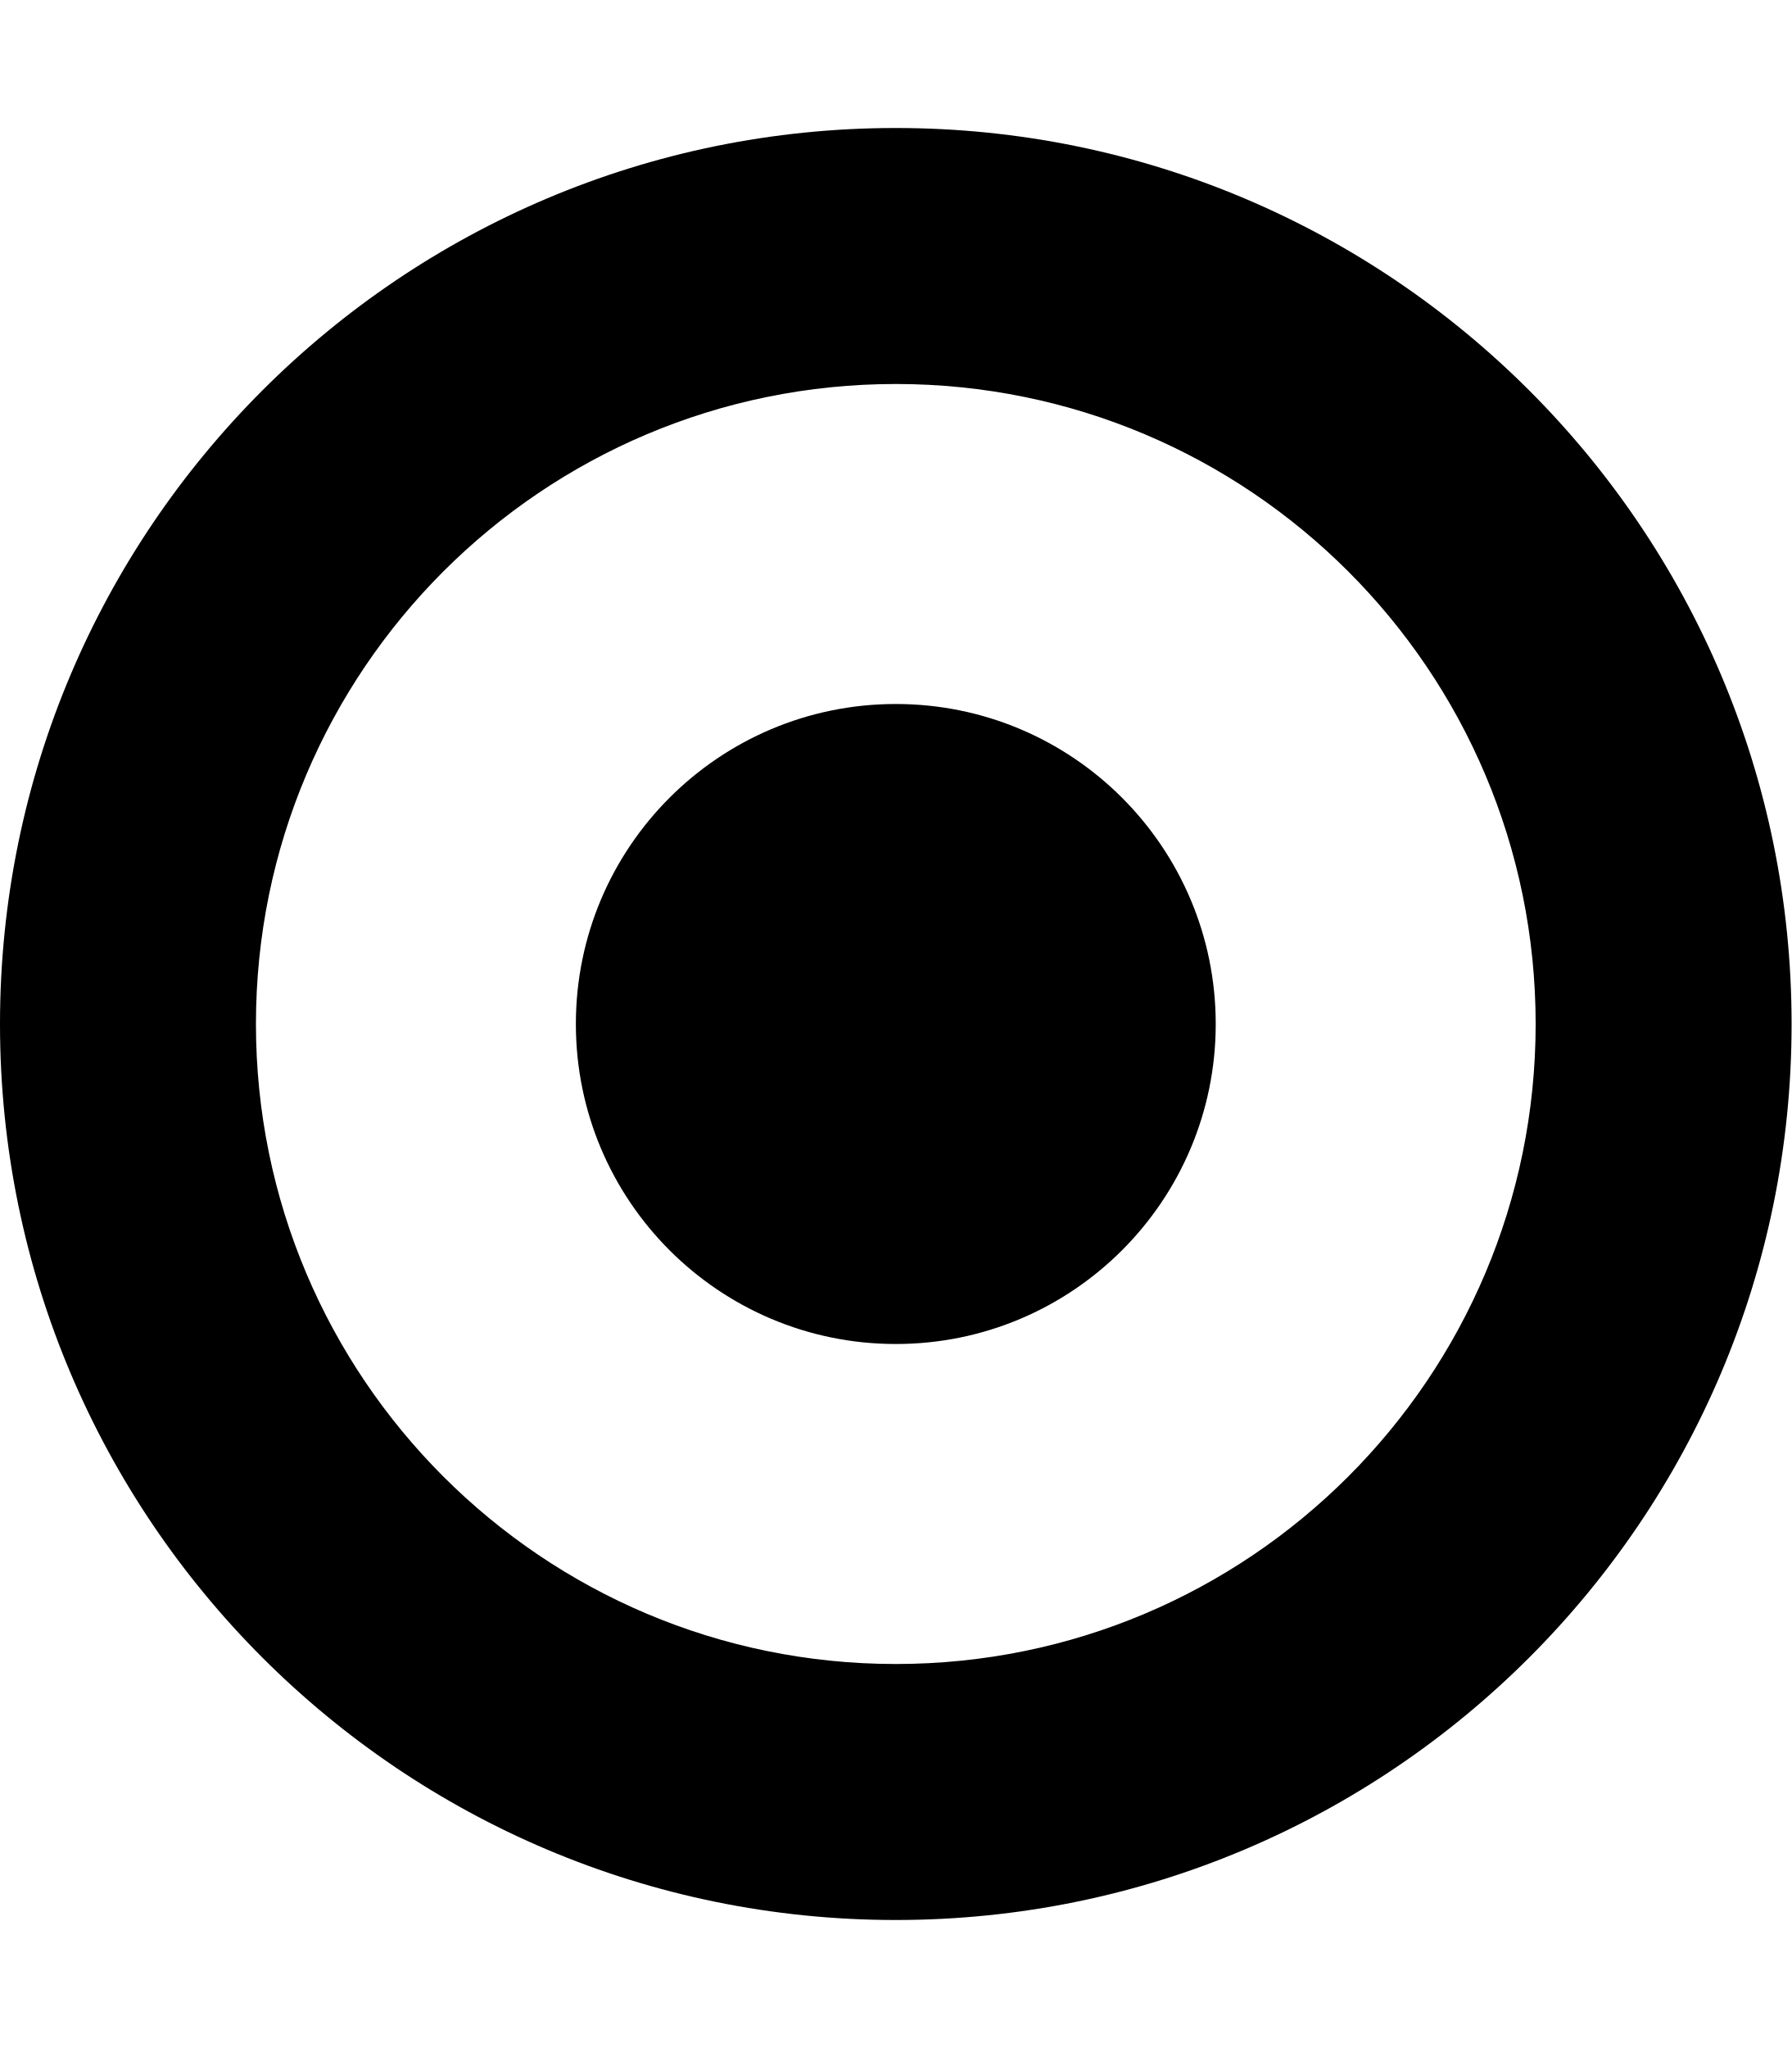
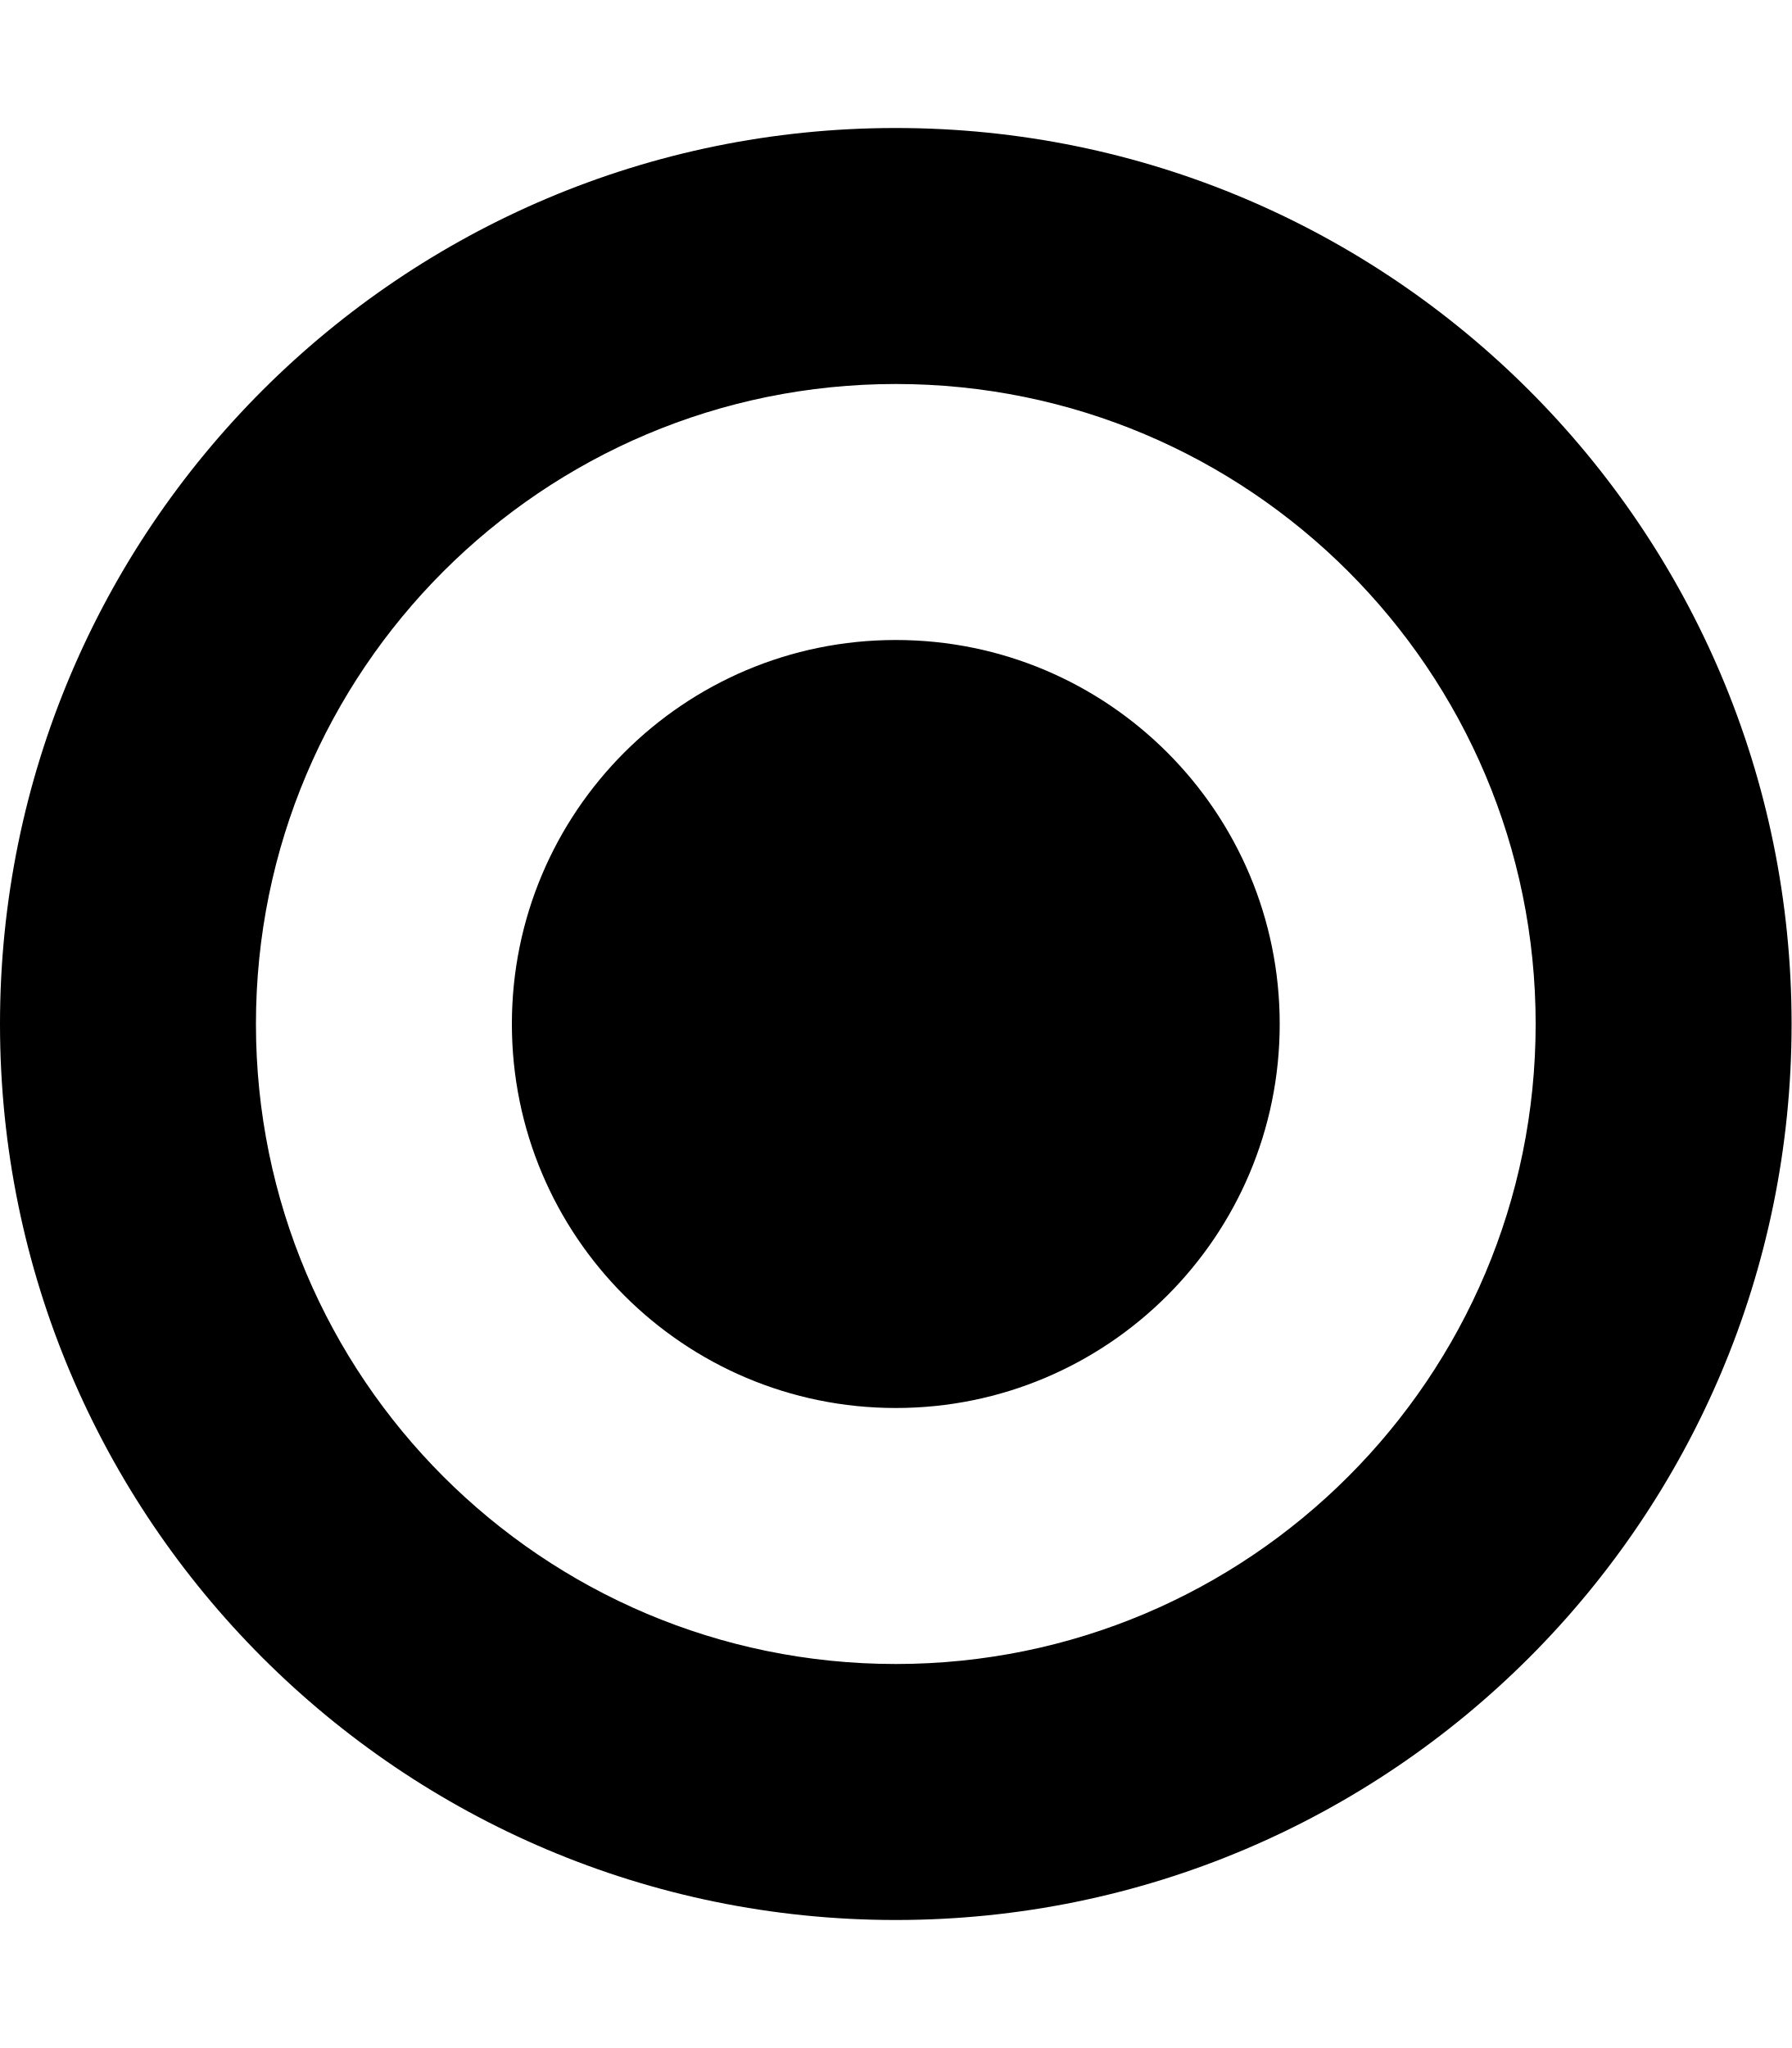
<svg xmlns="http://www.w3.org/2000/svg" version="1.1" id="Layer_1" x="0px" y="0px" width="896px" height="1024px" viewBox="0 0 896 1024" enable-background="new 0 0 896 1024" xml:space="preserve">
-   <path d="M448,672c88.366,0,160-71.634,160-160s-71.634-160-160-160s-160,71.634-160,160S359.634,672,448,672z M448,832  c-176.733,0-320-143.267-320-320s143.267-320,320-320s320,143.267,320,320S624.733,832,448,832z M448,960  c247.426,0,448-200.574,448-448S695.426,64,448,64S0,264.574,0,512S200.574,960,448,960z" />
+   <path d="M448,704c106.04,0,192-85.96,192-192s-85.96-192-192-192c-106.04,0-192,85.96-192,192S341.96,704,448,704z M448,832  c-176.733,0-320-143.267-320-320s143.267-320,320-320c176.733,0,320,143.267,320,320S624.733,832,448,832z M448,960  c247.426,0,448-200.574,448-448S695.426,64,448,64S0,264.574,0,512S200.574,960,448,960z" />
</svg>
